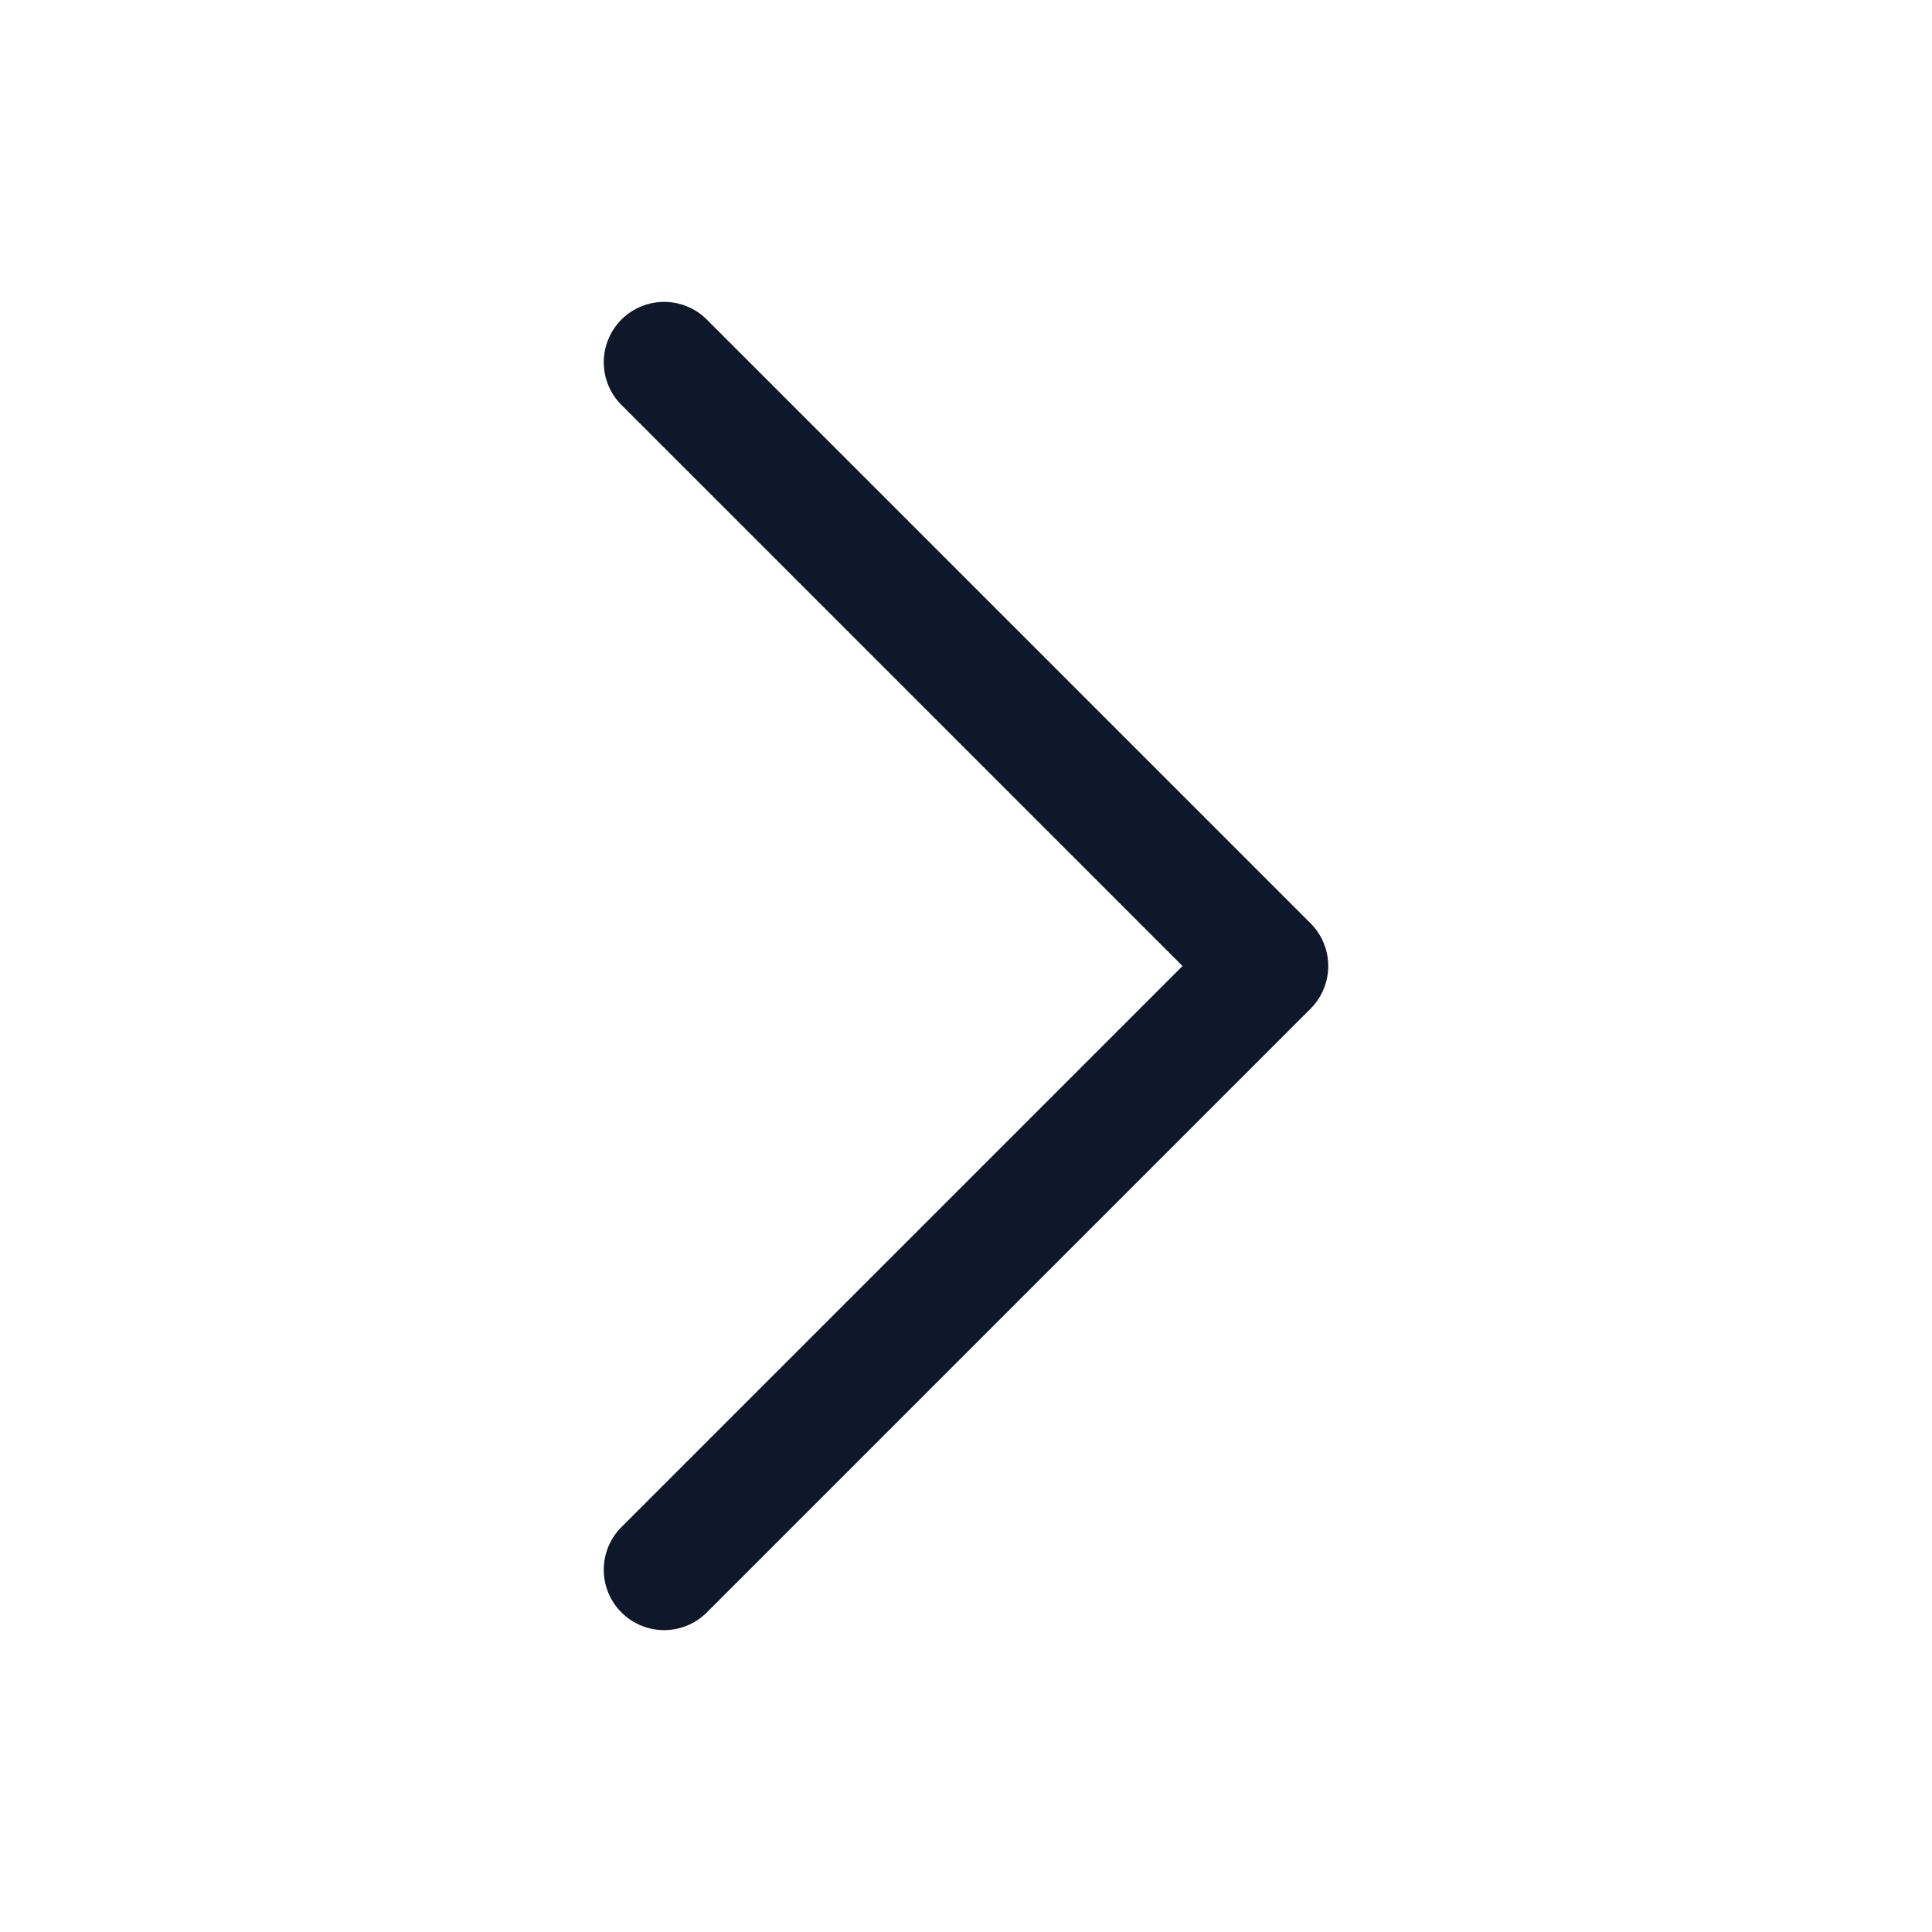
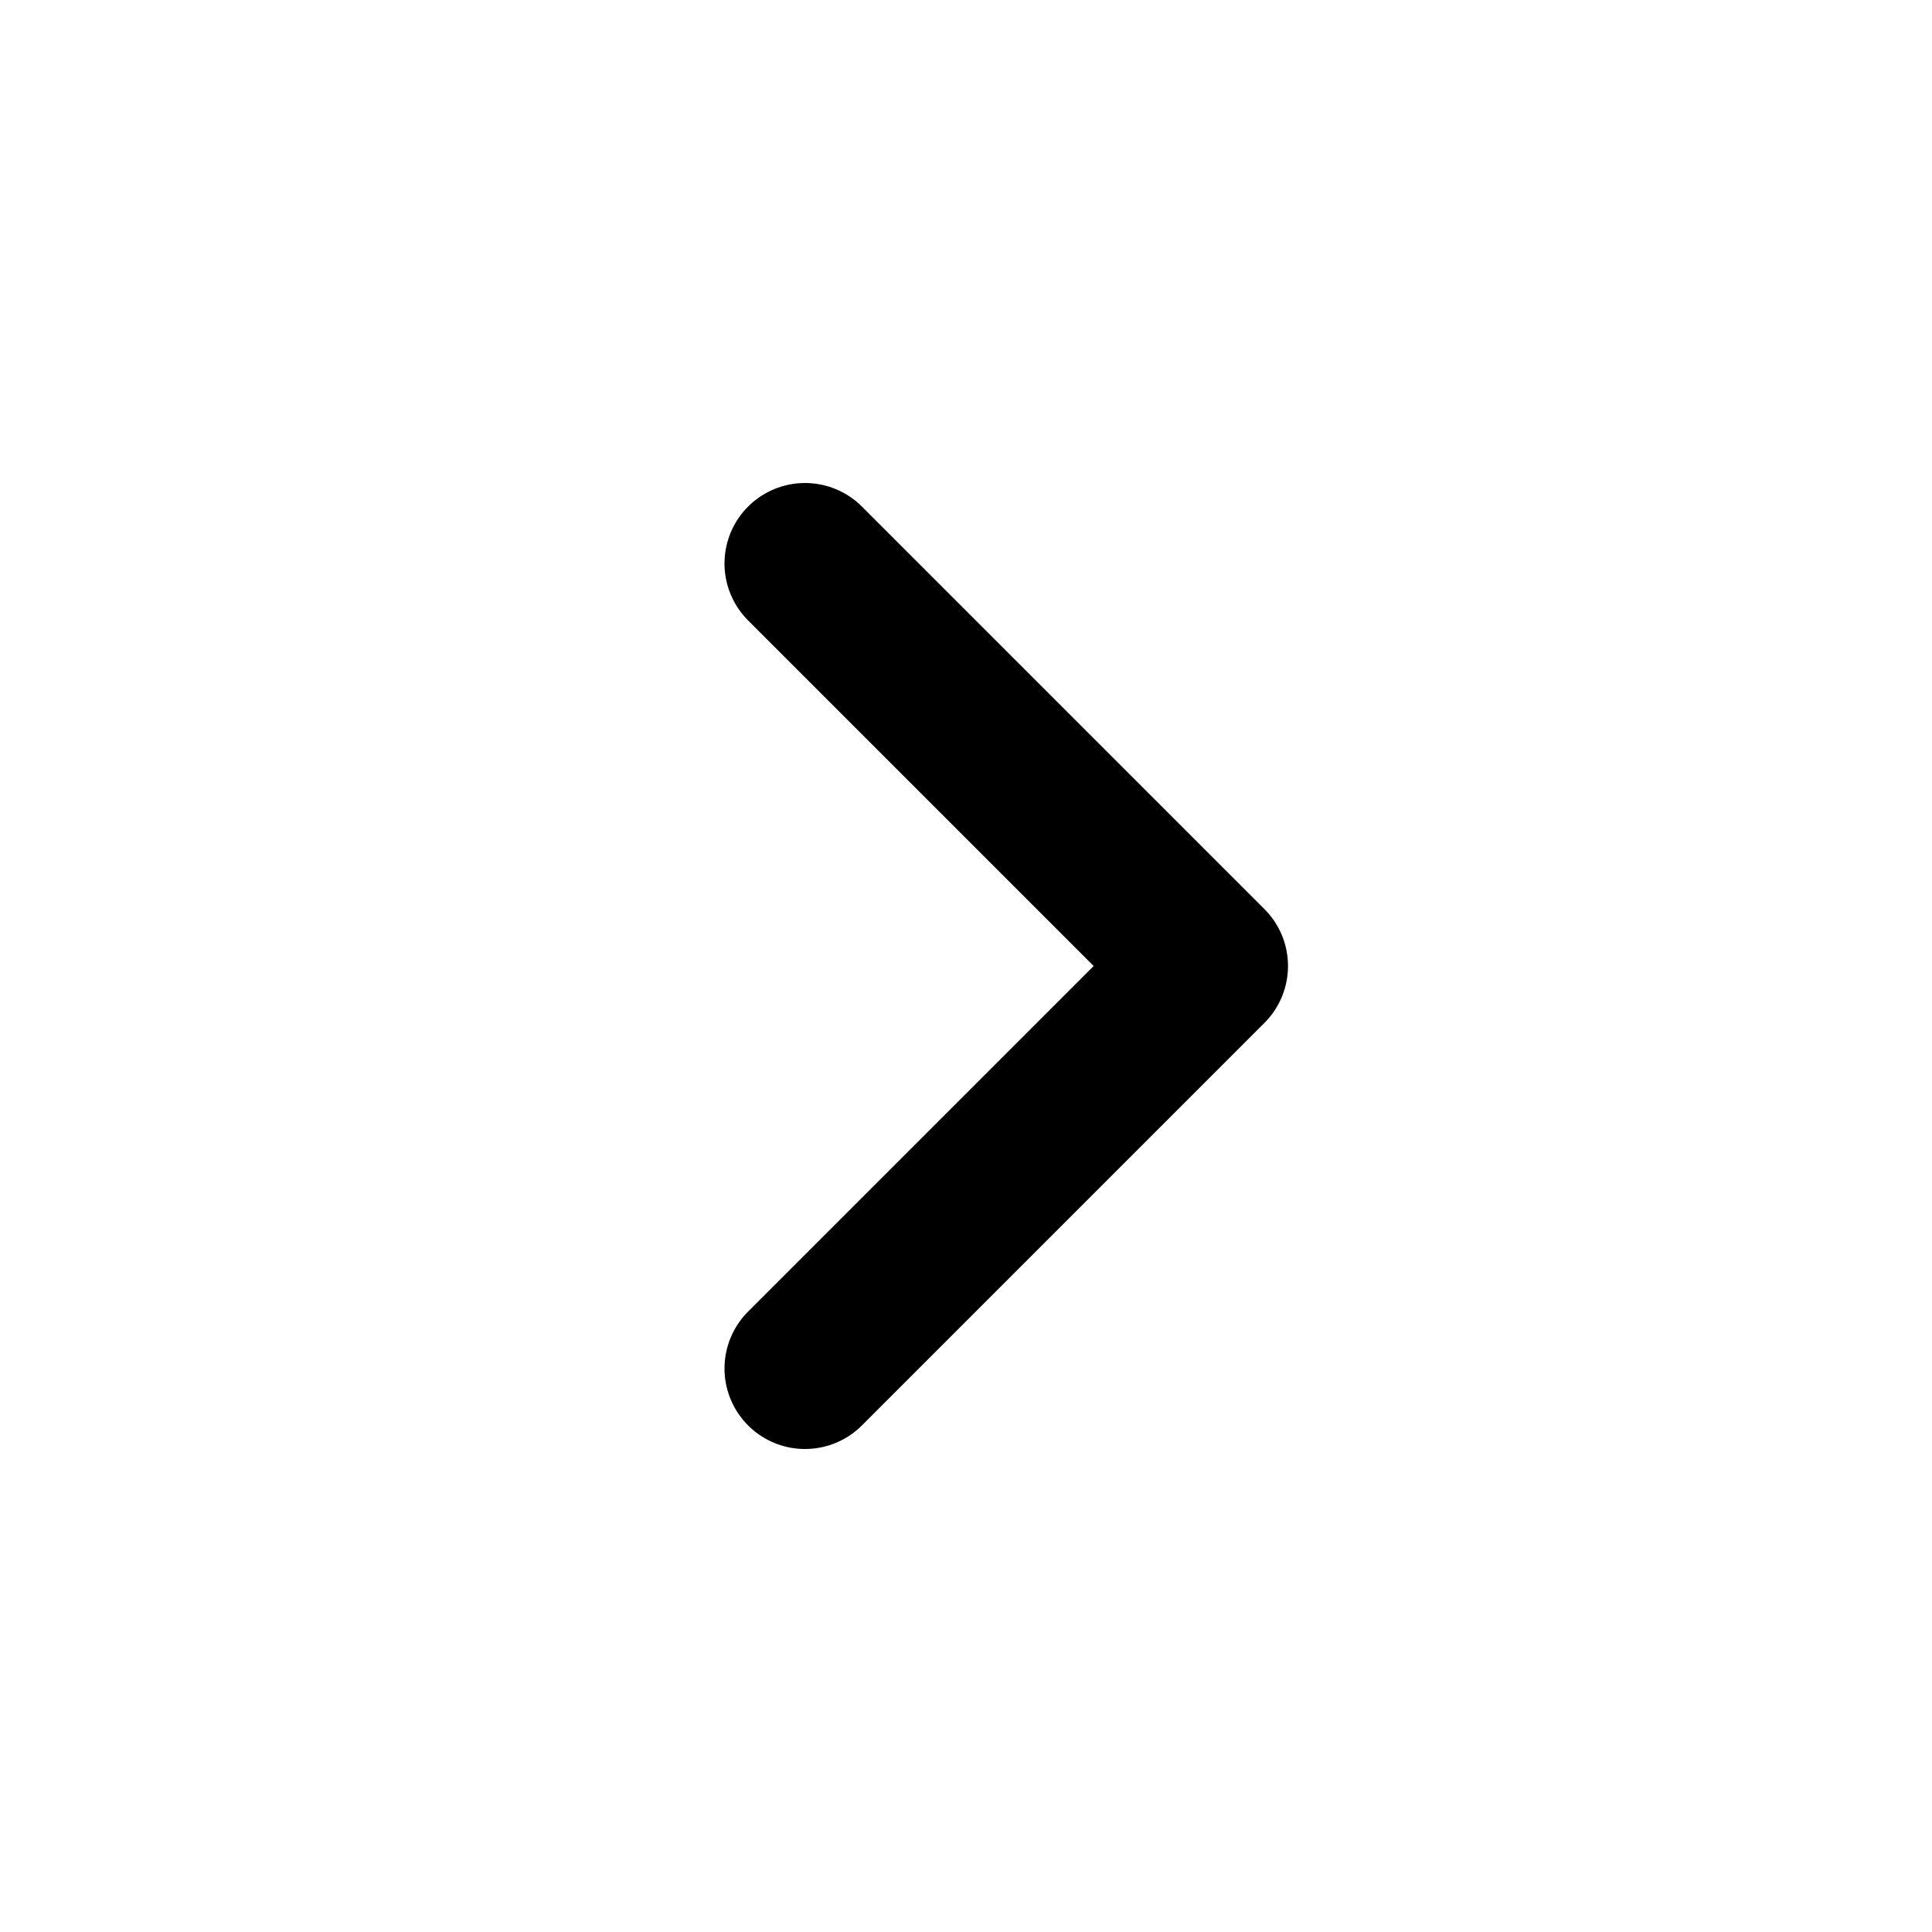
<svg xmlns="http://www.w3.org/2000/svg" width="24" height="24" viewBox="0 0 24 24" fill="none">
-   <path d="M8.25 4.5L15.75 12L8.25 19.5" stroke="#0F172A" stroke-width="1.5" stroke-linecap="round" stroke-linejoin="round" />
+   <g id="chevron-right">
+     <path id="Icon" d="M10 7L15 12L10 17" stroke="black" stroke-width="2" stroke-linecap="round" stroke-linejoin="round" />
+   </g>
</svg>
